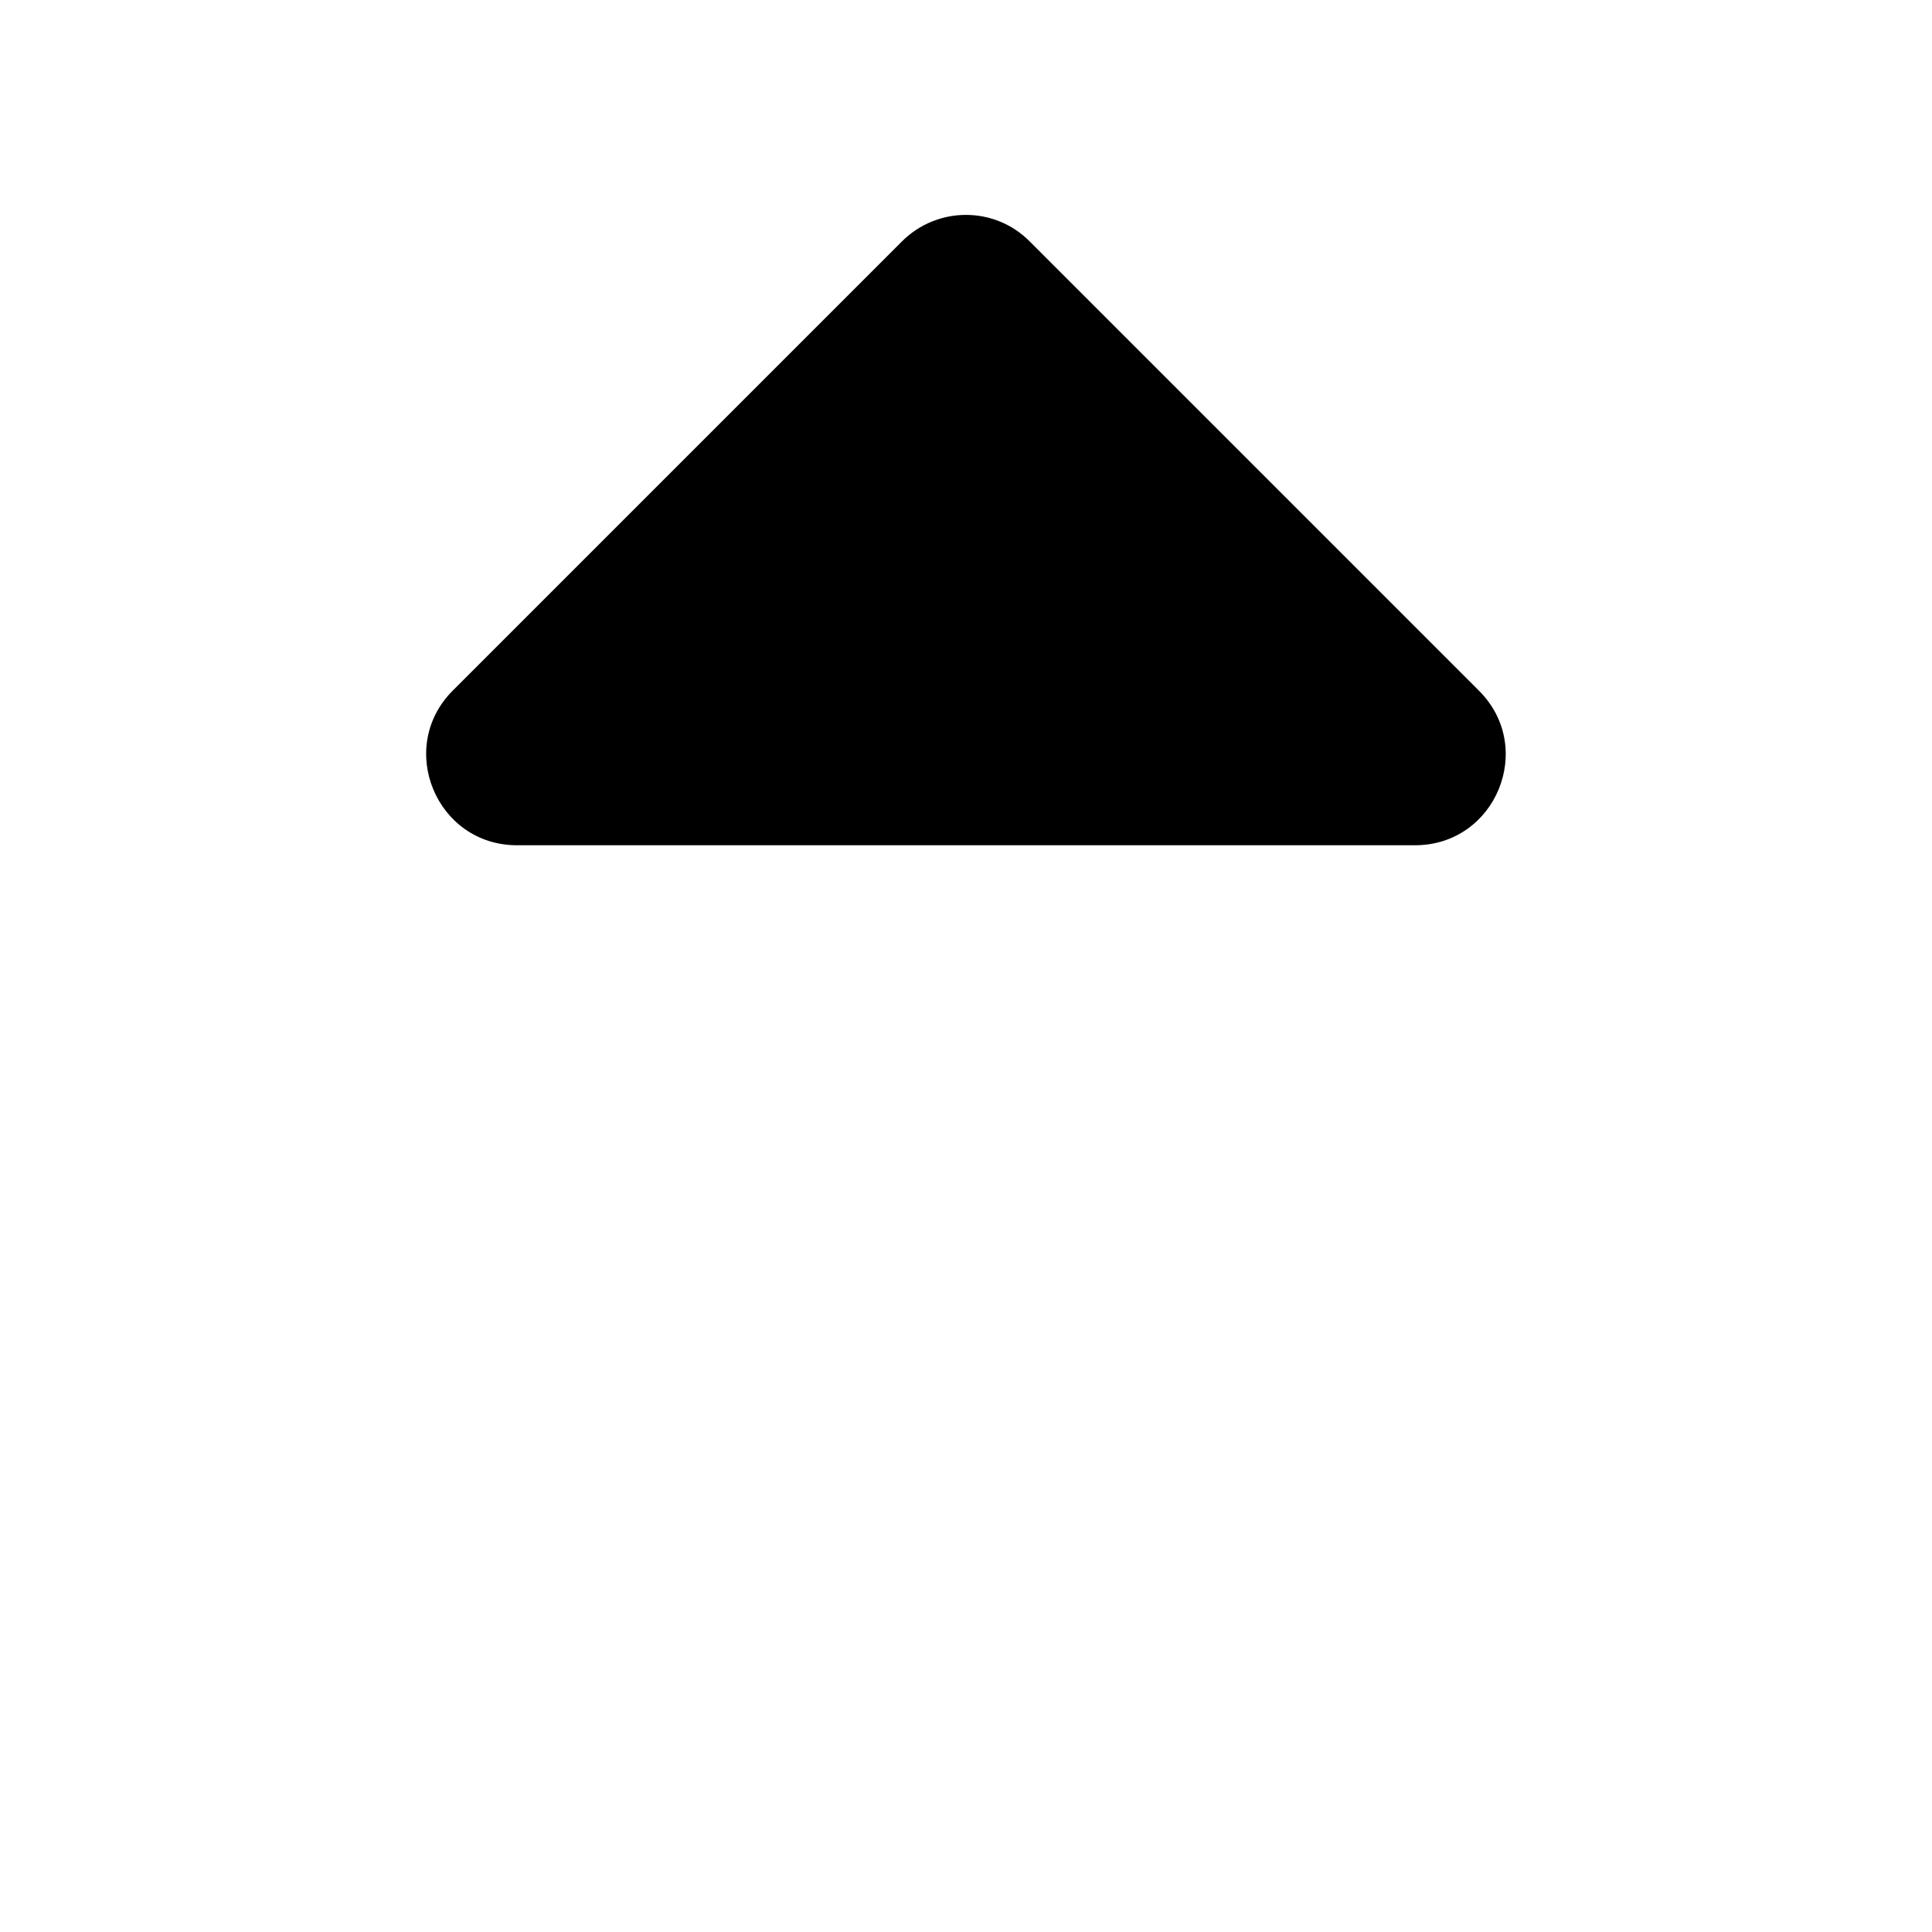
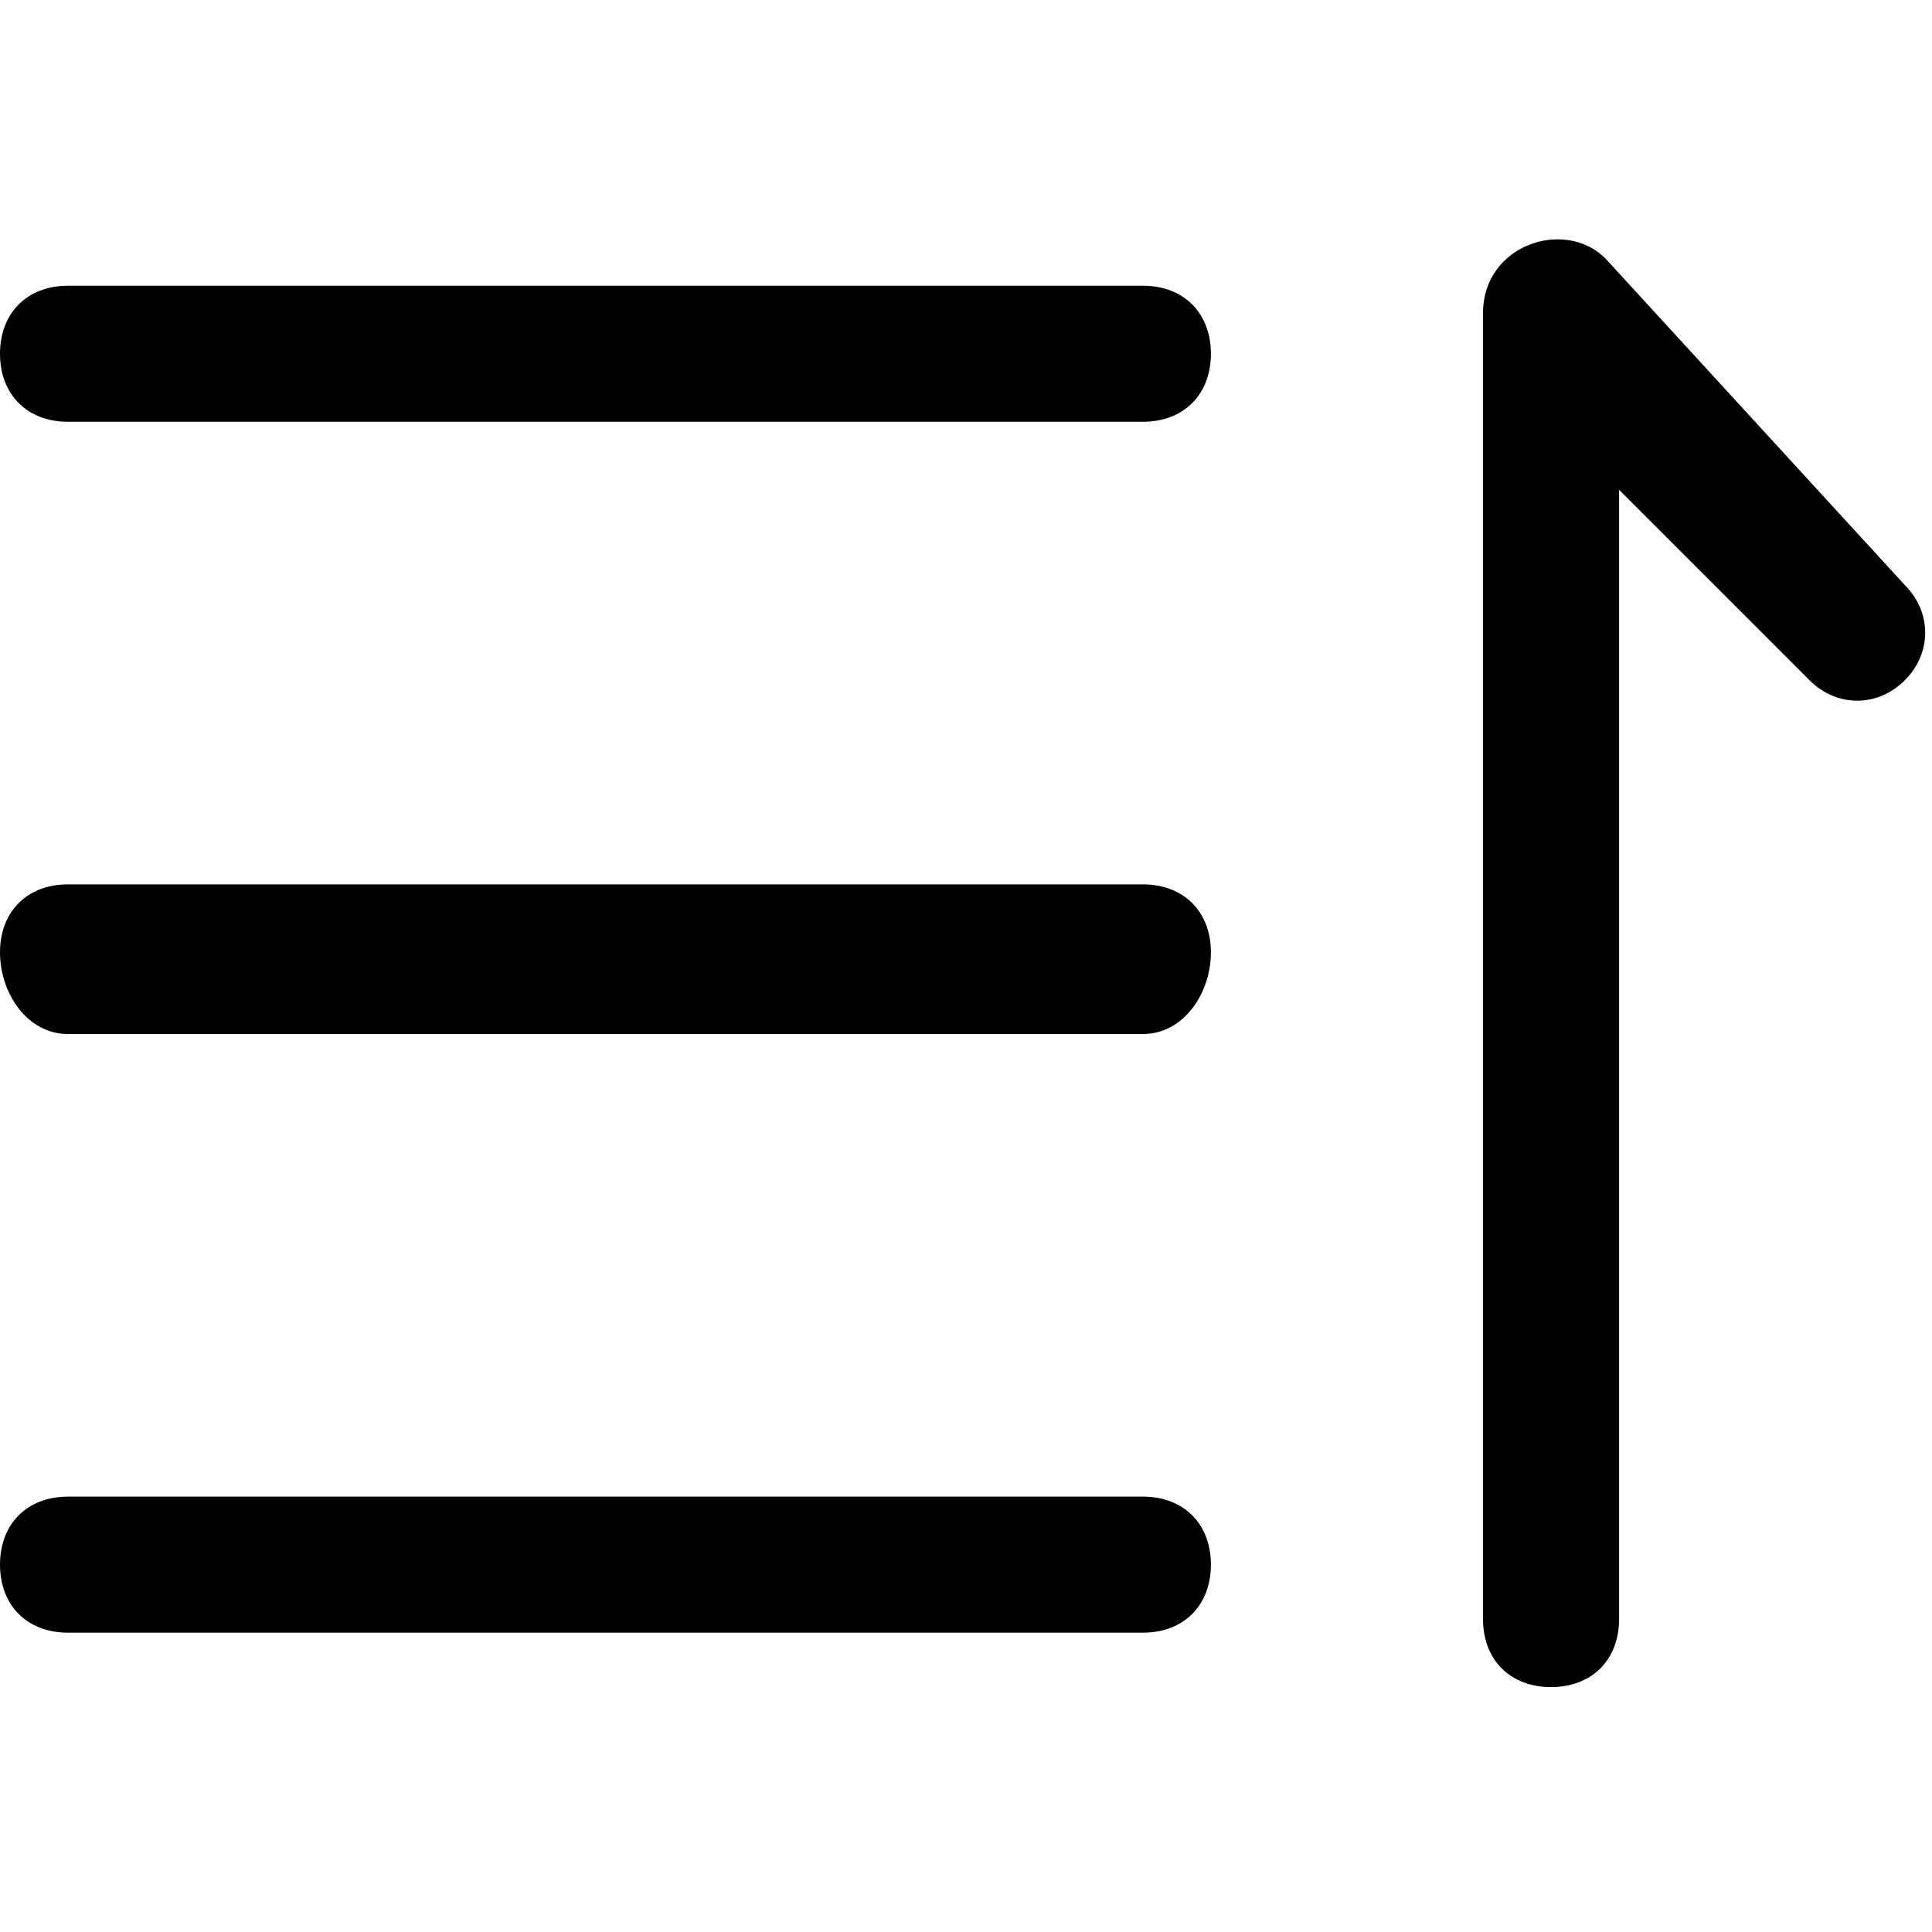
- <svg xmlns="http://www.w3.org/2000/svg" viewBox="0 0 320 512" aria-labelledby="title" width="1em" height="1em" fill="currentColor">
-   <path d="M279 224H41c-21.4 0-32.1-25.9-17-41L143 64c9.4-9.4 24.6-9.4 33.9 0l119 119c15.2 15.1 4.5 41-16.9 41z" />
+ <svg xmlns="http://www.w3.org/2000/svg" viewBox="0 0 14.2 10.6" aria-labelledby="title" width="1em" height="1em" fill="currentColor">
+   <path d="M13.3,3.2l-1.4-1.4v8.3c0,0.3-0.2,0.5-0.5,0.5c-0.3,0-0.5-0.2-0.5-0.5V0.5c0-0.5,0.6-0.7,0.9-0.4L14,2.5  c0.2,0.2,0.2,0.5,0,0.7C13.8,3.4,13.5,3.4,13.3,3.2C13.3,3.2,13.3,3.2,13.3,3.2L13.3,3.2z M0.5,0.3h7.9c0.3,0,0.5,0.2,0.5,0.5  c0,0.3-0.2,0.5-0.5,0.5H0.5C0.2,1.3,0,1.1,0,0.8S0.2,0.3,0.5,0.3z M0.5,4.7h7.9c0.3,0,0.5,0.2,0.5,0.5S8.7,5.8,8.4,5.8H0.5  C0.2,5.8,0,5.5,0,5.2S0.2,4.7,0.5,4.7z M0.5,9.2h7.9c0.3,0,0.5,0.2,0.5,0.5c0,0.3-0.2,0.5-0.5,0.5H0.5C0.2,10.2,0,10,0,9.7  C0,9.4,0.2,9.2,0.5,9.2z" />
</svg>
